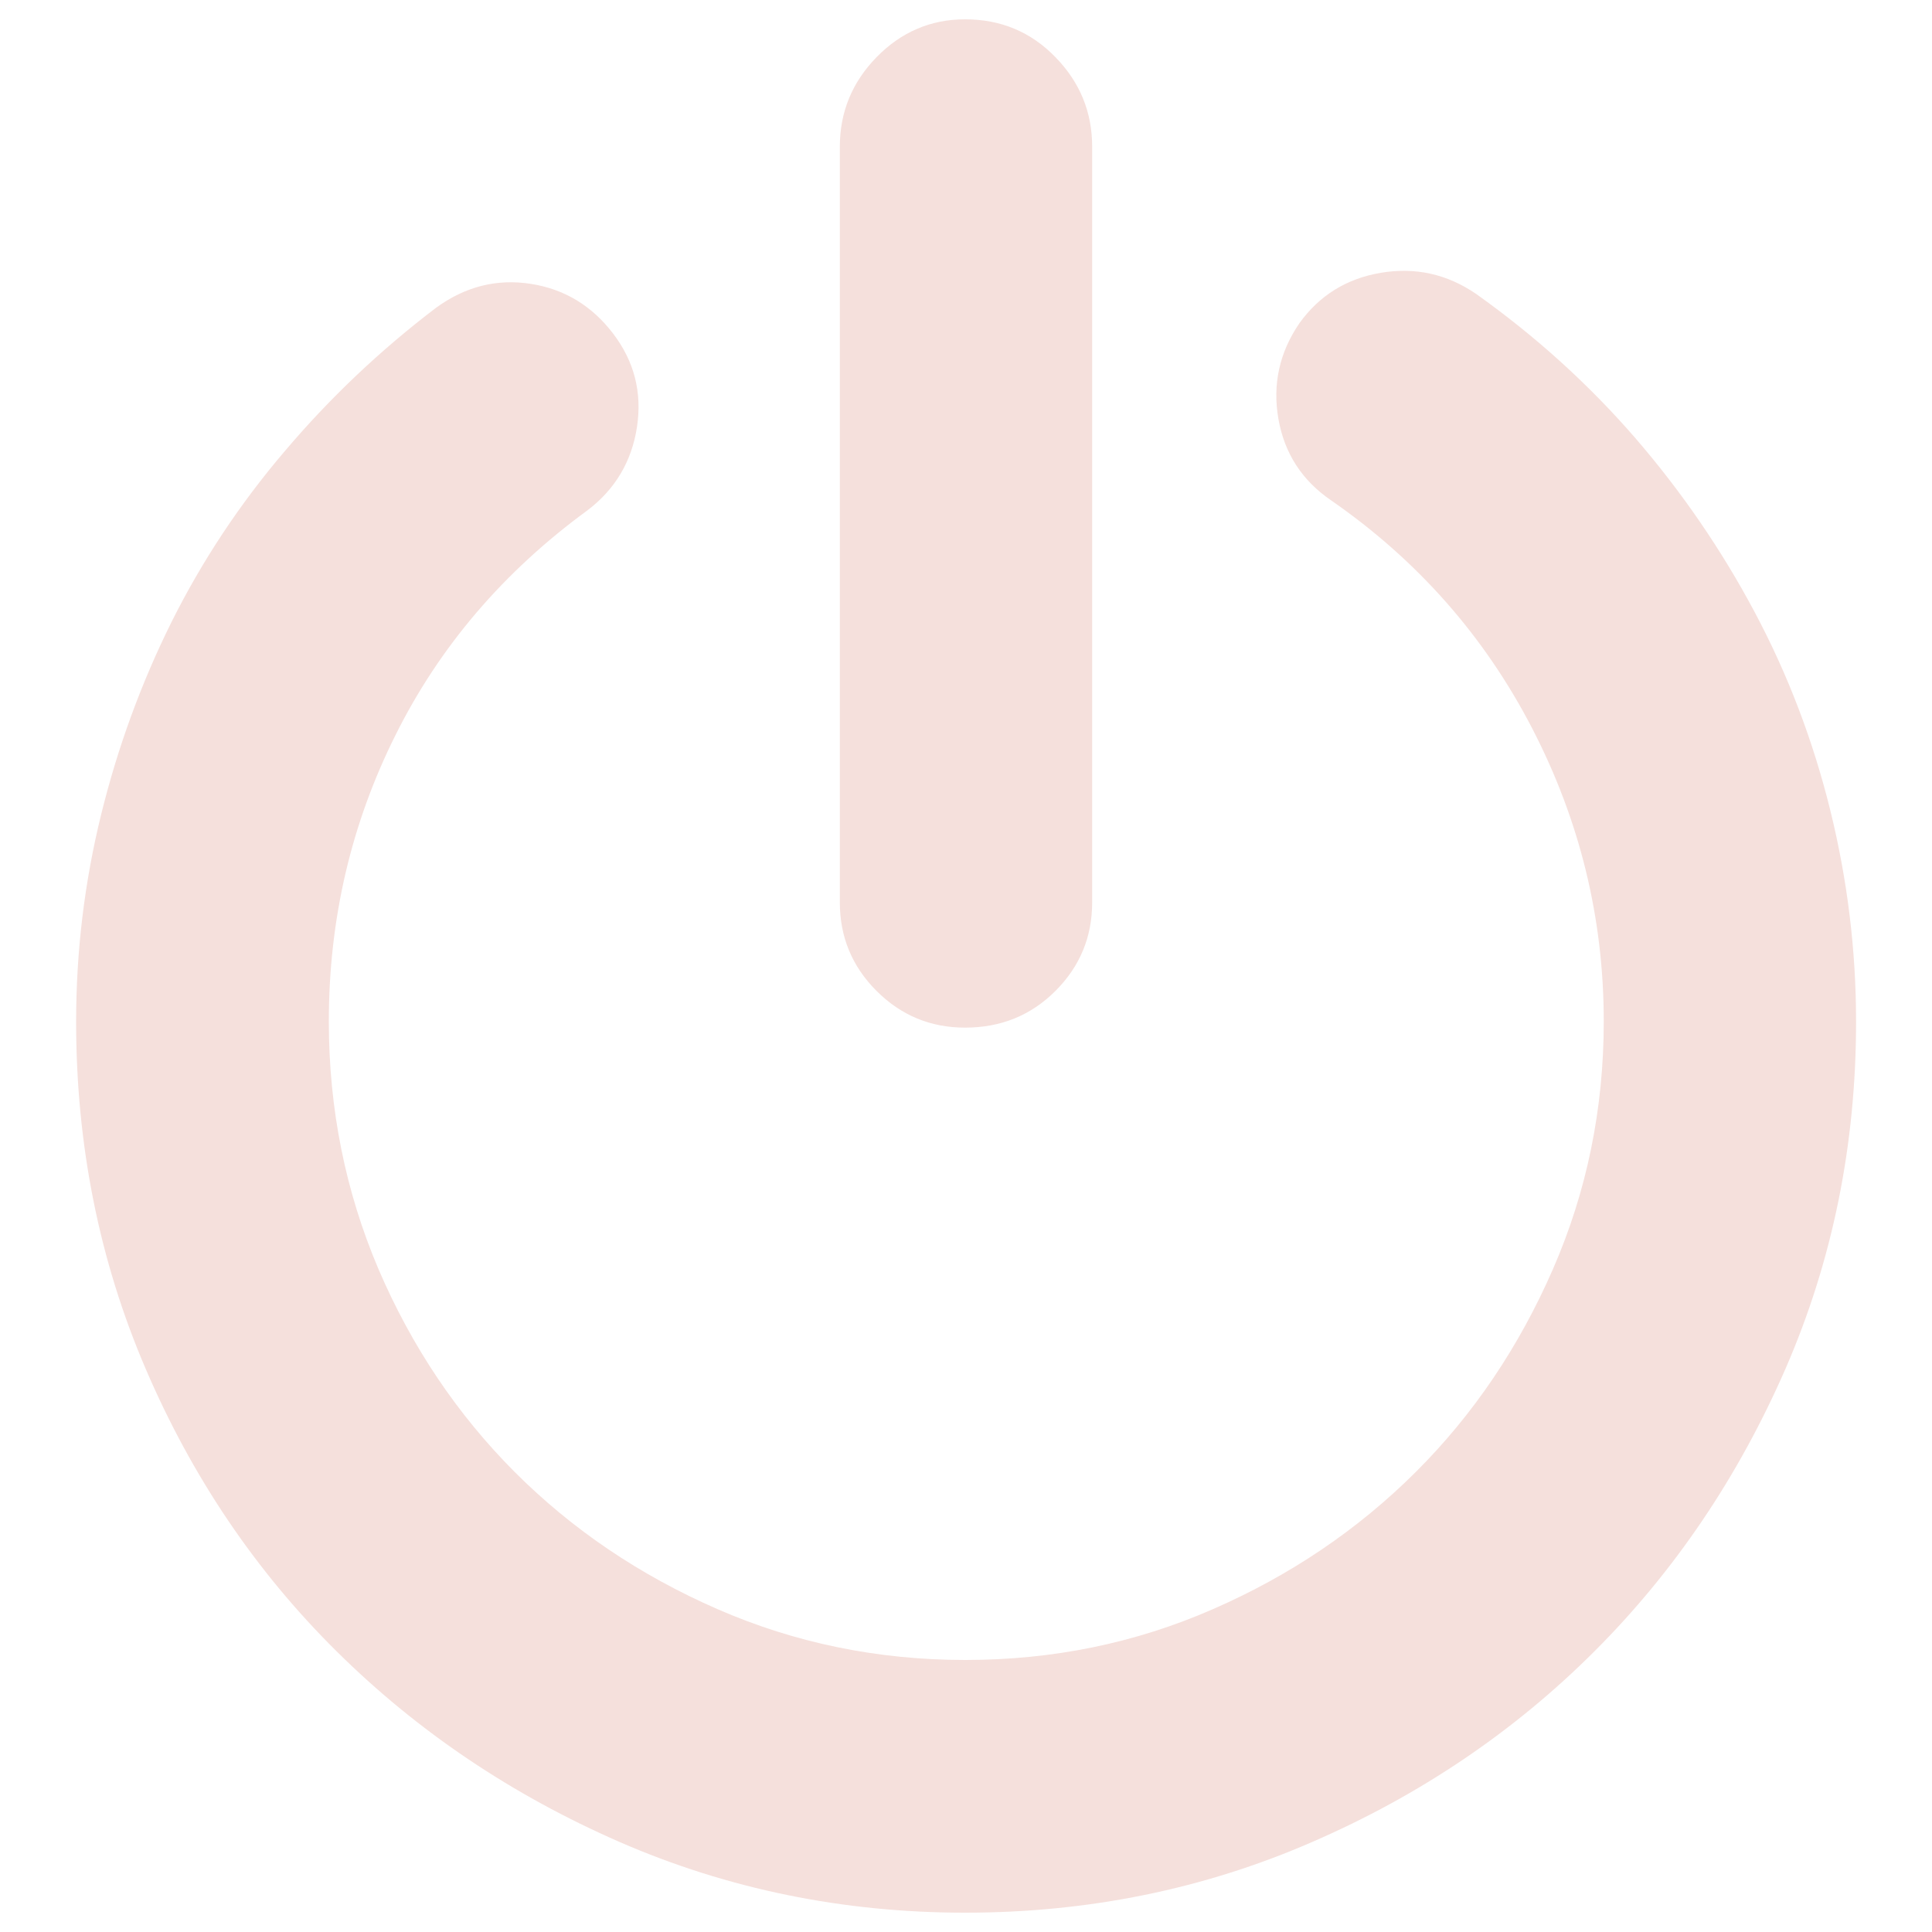
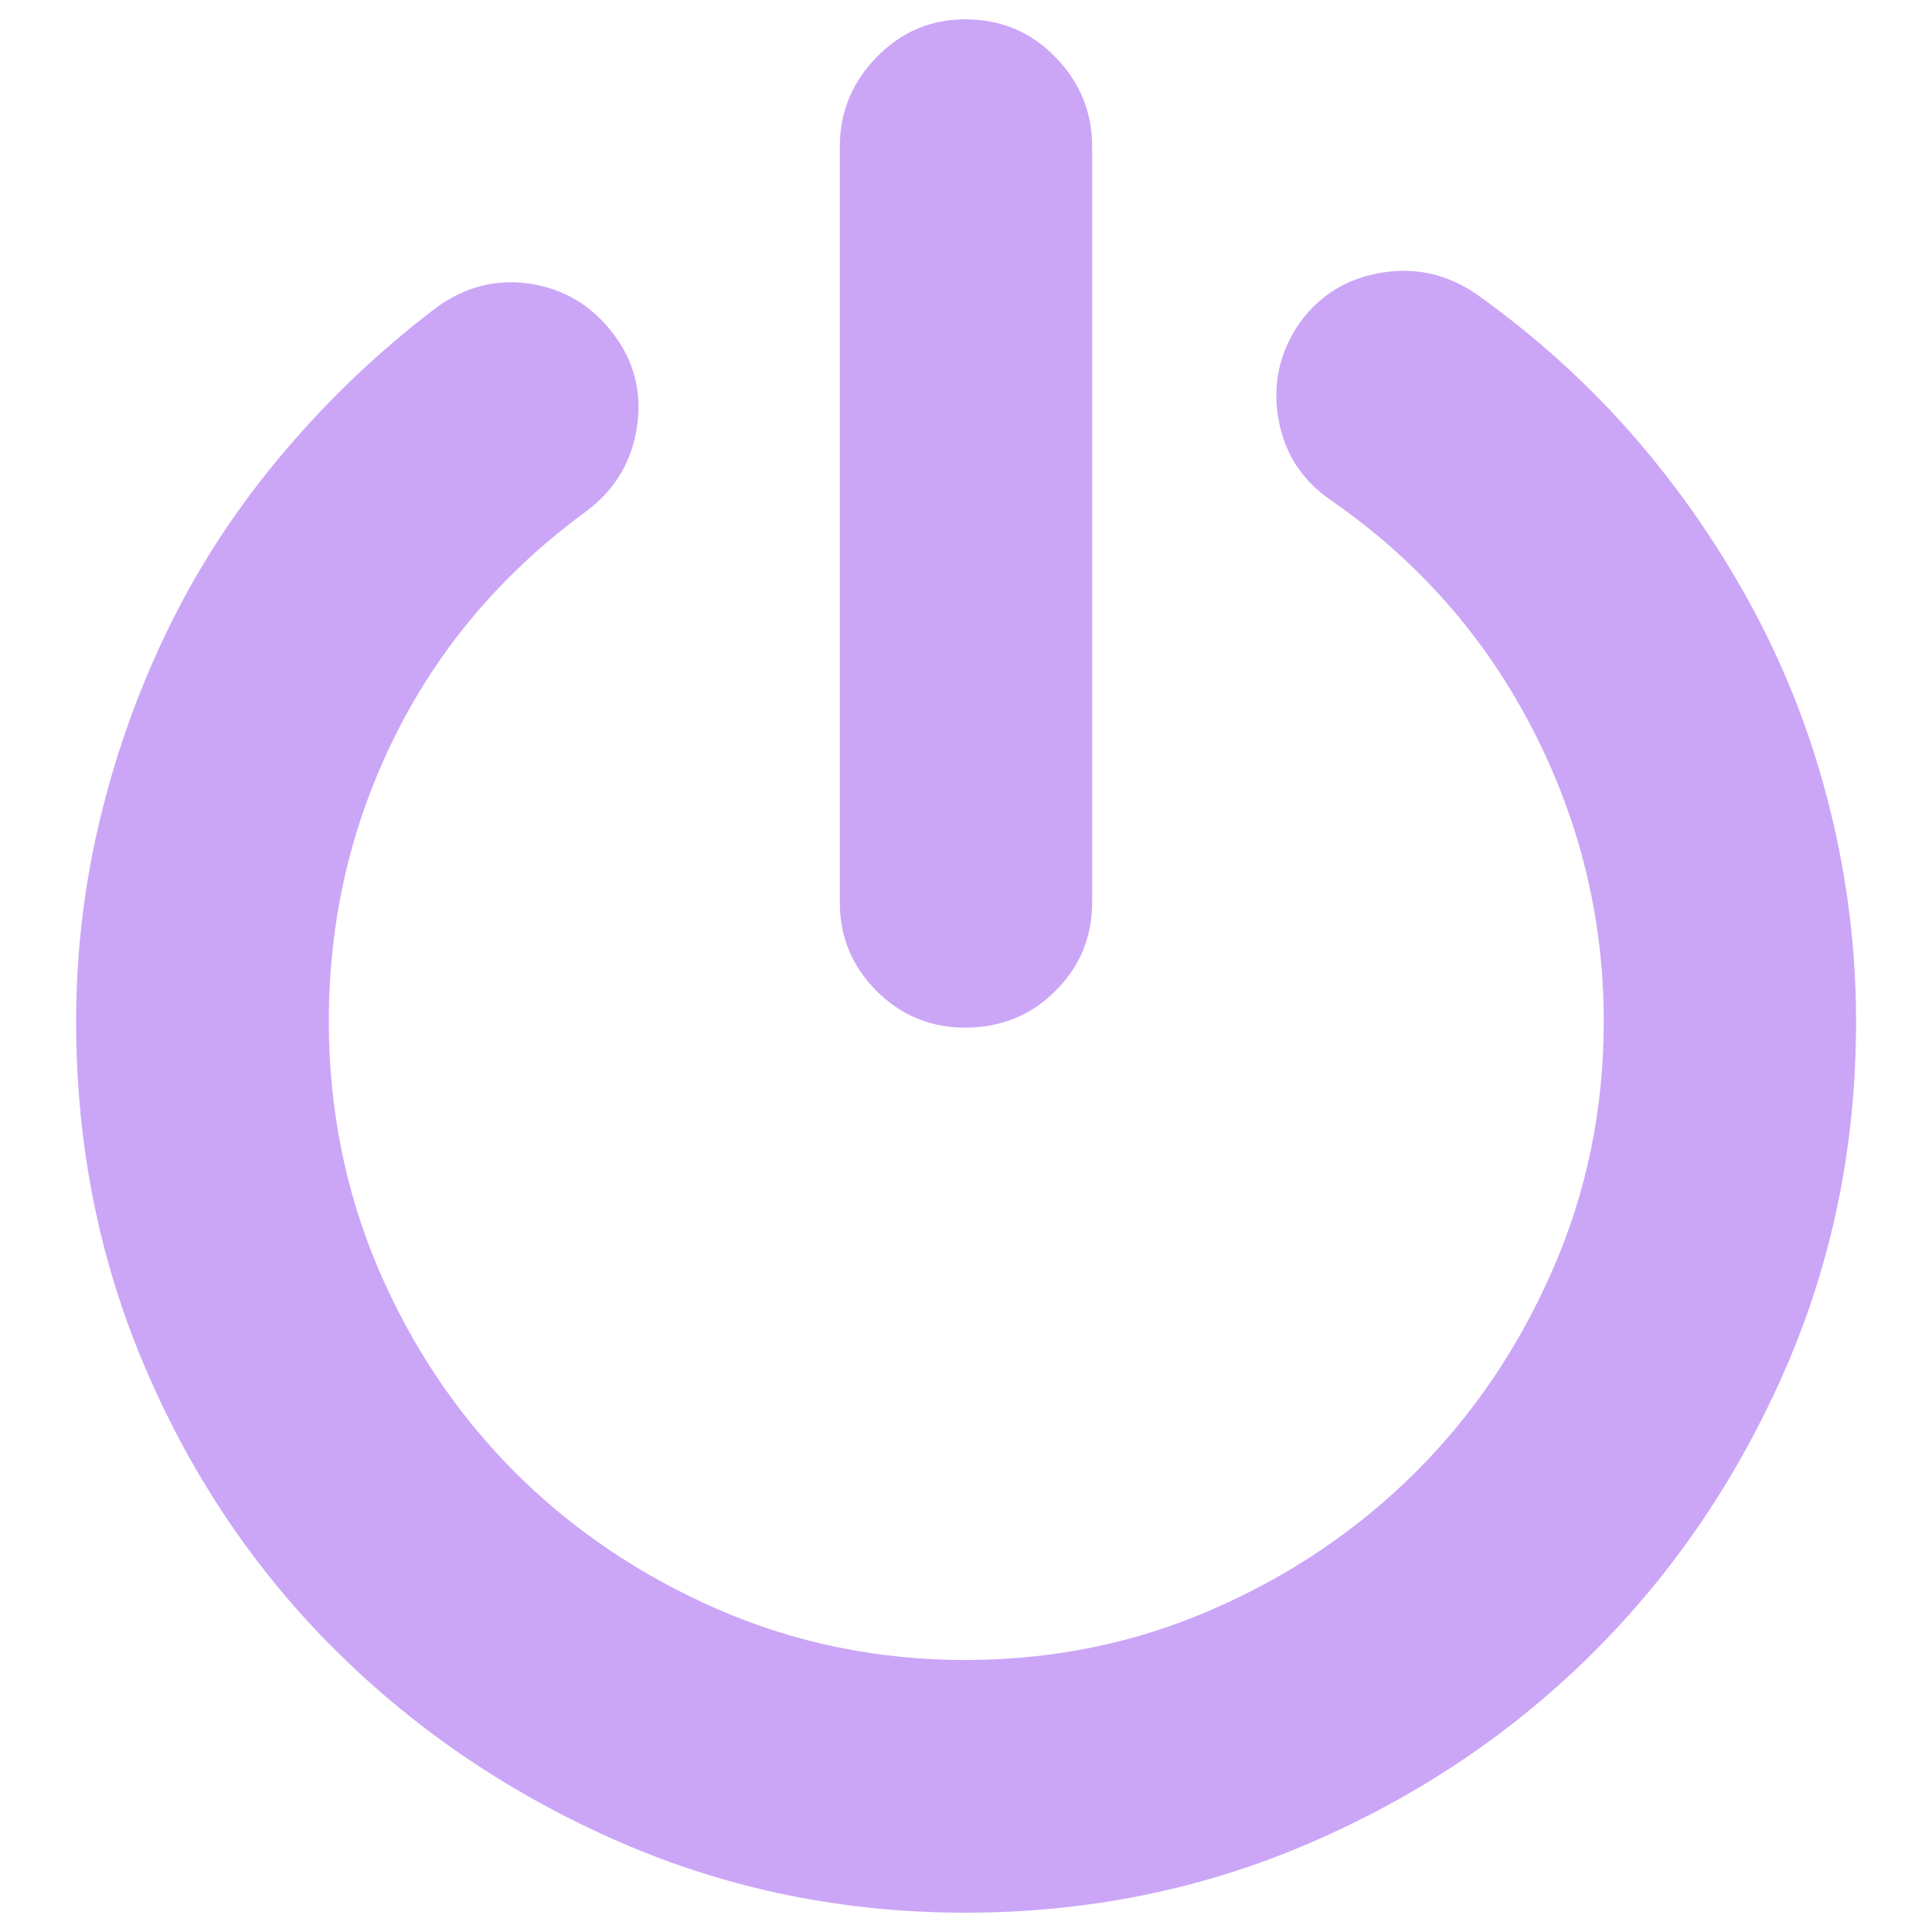
- <svg xmlns="http://www.w3.org/2000/svg" fill="#f5e0dc" version="1.1" x="0px" y="0px" viewBox="0 0 1000 1000" enable-background="new 0 0 1000 1000" xml:space="preserve">
+ <svg xmlns="http://www.w3.org/2000/svg" fill="#cba6f7" version="1.1" x="0px" y="0px" viewBox="0 0 1000 1000" enable-background="new 0 0 1000 1000" xml:space="preserve">
  <g>
    <path d="M764,152.1c30.9,22,58.3,46.8,82.4,74.6c24,27.8,44.6,57.8,61.8,90.1c17.2,32.3,30.2,66.4,39.1,102.4c8.9,36,13.4,72.6,13.4,109.6c0,63.8-12.2,123.7-36.5,179.6c-24.4,55.9-57.3,104.7-98.8,146.2c-41.5,41.5-90.2,74.5-146.2,98.8C623.2,977.8,563.3,990,499.5,990c-63.1,0-122.7-12.2-178.6-36.5c-55.9-24.4-104.8-57.3-146.7-98.8c-41.9-41.5-74.8-90.2-98.8-146.2c-24-55.9-36-115.8-36-179.6c0-36.4,4.3-72.1,12.9-107.1c8.6-35,20.8-68.3,36.5-99.9c15.8-31.6,35.3-61.1,58.7-88.5c23.3-27.5,49.4-52.2,78.2-74.1c15.1-11,31.4-15.1,48.9-12.4c17.5,2.7,31.7,11.3,42.7,25.7c11,14.4,15.1,30.5,12.4,48.4c-2.7,17.8-11.3,32.3-25.7,43.2c-43.2,31.6-76.4,70.3-99.3,116.3c-23,46-34.5,95.4-34.5,148.2c0,45.3,8.6,88,25.7,128.2c17.2,40.1,40.7,75.1,70.5,105c29.9,29.9,64.9,53.5,105,71c40.1,17.5,82.9,26.3,128.2,26.3c45.3,0,88-8.7,128.2-26.3c40.1-17.5,75.1-41.2,105-71s53.5-64.9,71-105c17.5-40.1,26.3-82.9,26.3-128.2c0-53.5-12.4-104.1-37.1-151.8c-24.7-47.7-59.4-87-104-117.9c-15.1-10.3-24.2-24.4-27.3-42.2c-3.1-17.8,0.5-34.3,10.8-49.4c10.3-14.4,24.4-23.2,42.2-26.2C732.5,138.2,748.9,141.8,764,152.1L764,152.1z M499.5,531.9c-17.8,0-33.1-6.3-45.8-19c-12.7-12.7-19-28-19-45.8V75.9c0-17.8,6.3-33.3,19-46.3c12.7-13,28-19.6,45.8-19.6c18.5,0,34.1,6.5,46.8,19.6c12.7,13,19,28.5,19,46.3v391.2c0,17.8-6.3,33.1-19,45.8C533.6,525.6,518,531.9,499.5,531.9L499.5,531.9z" />
  </g>
</svg>
